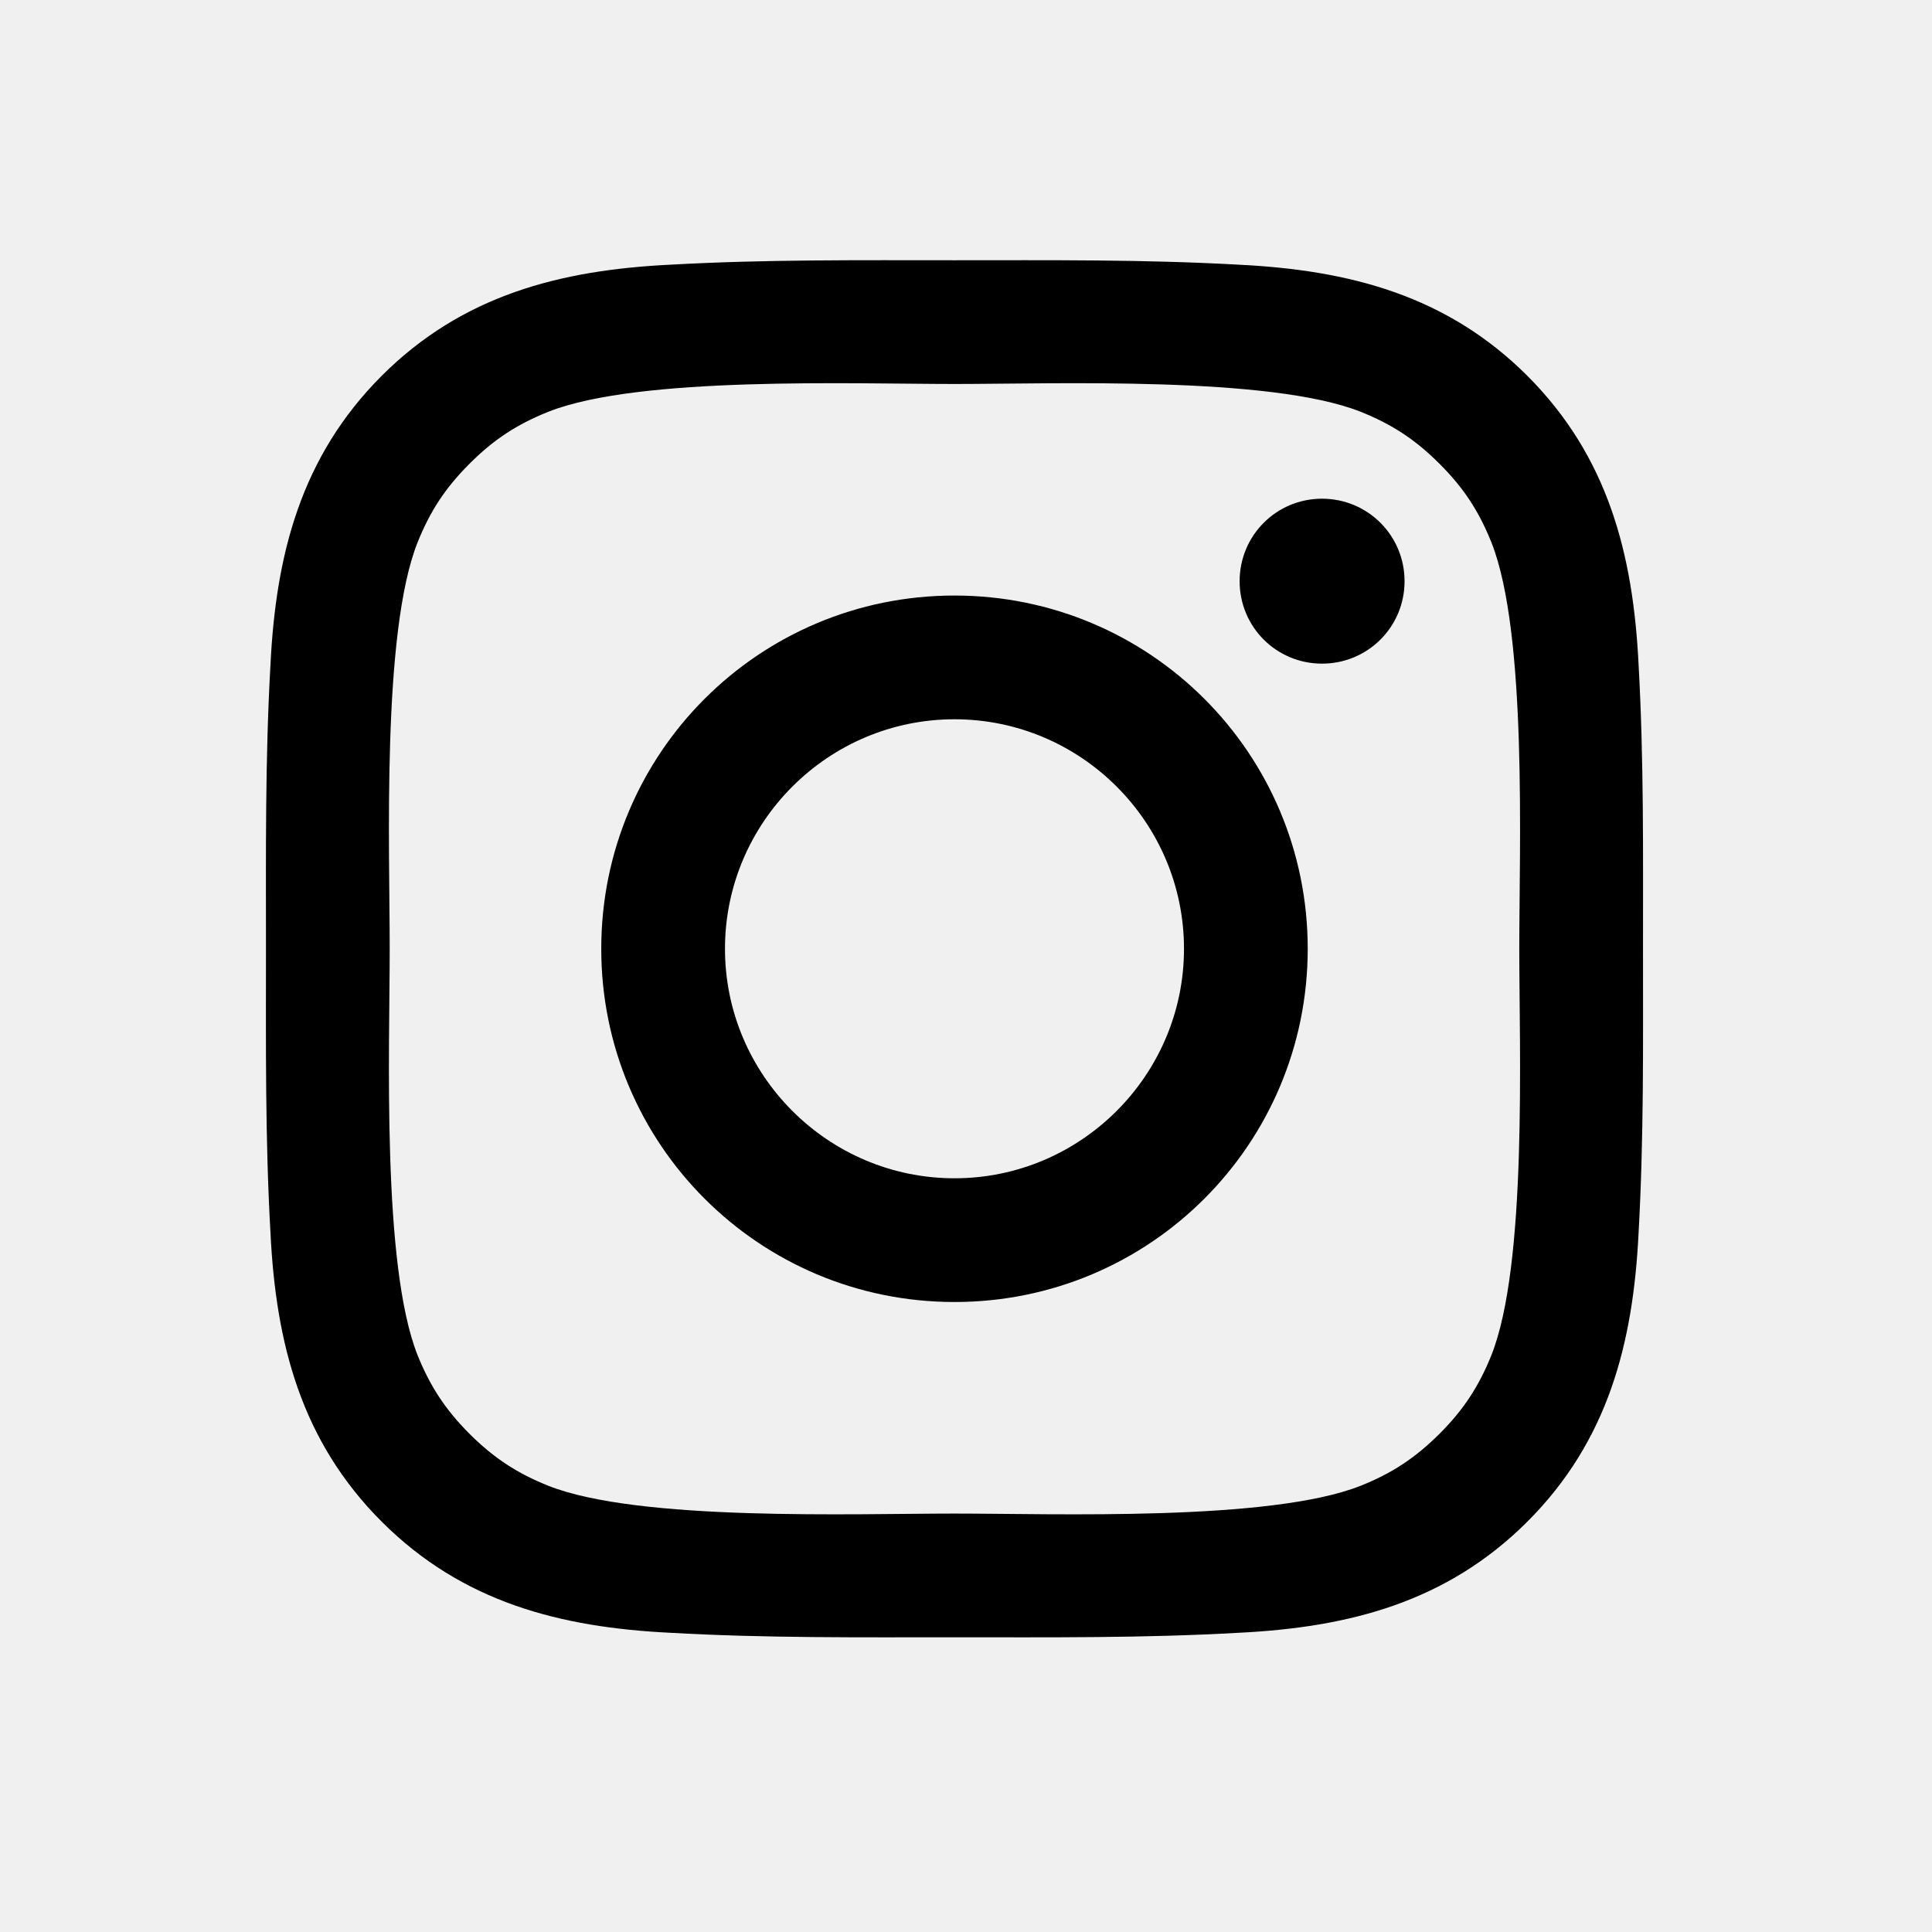
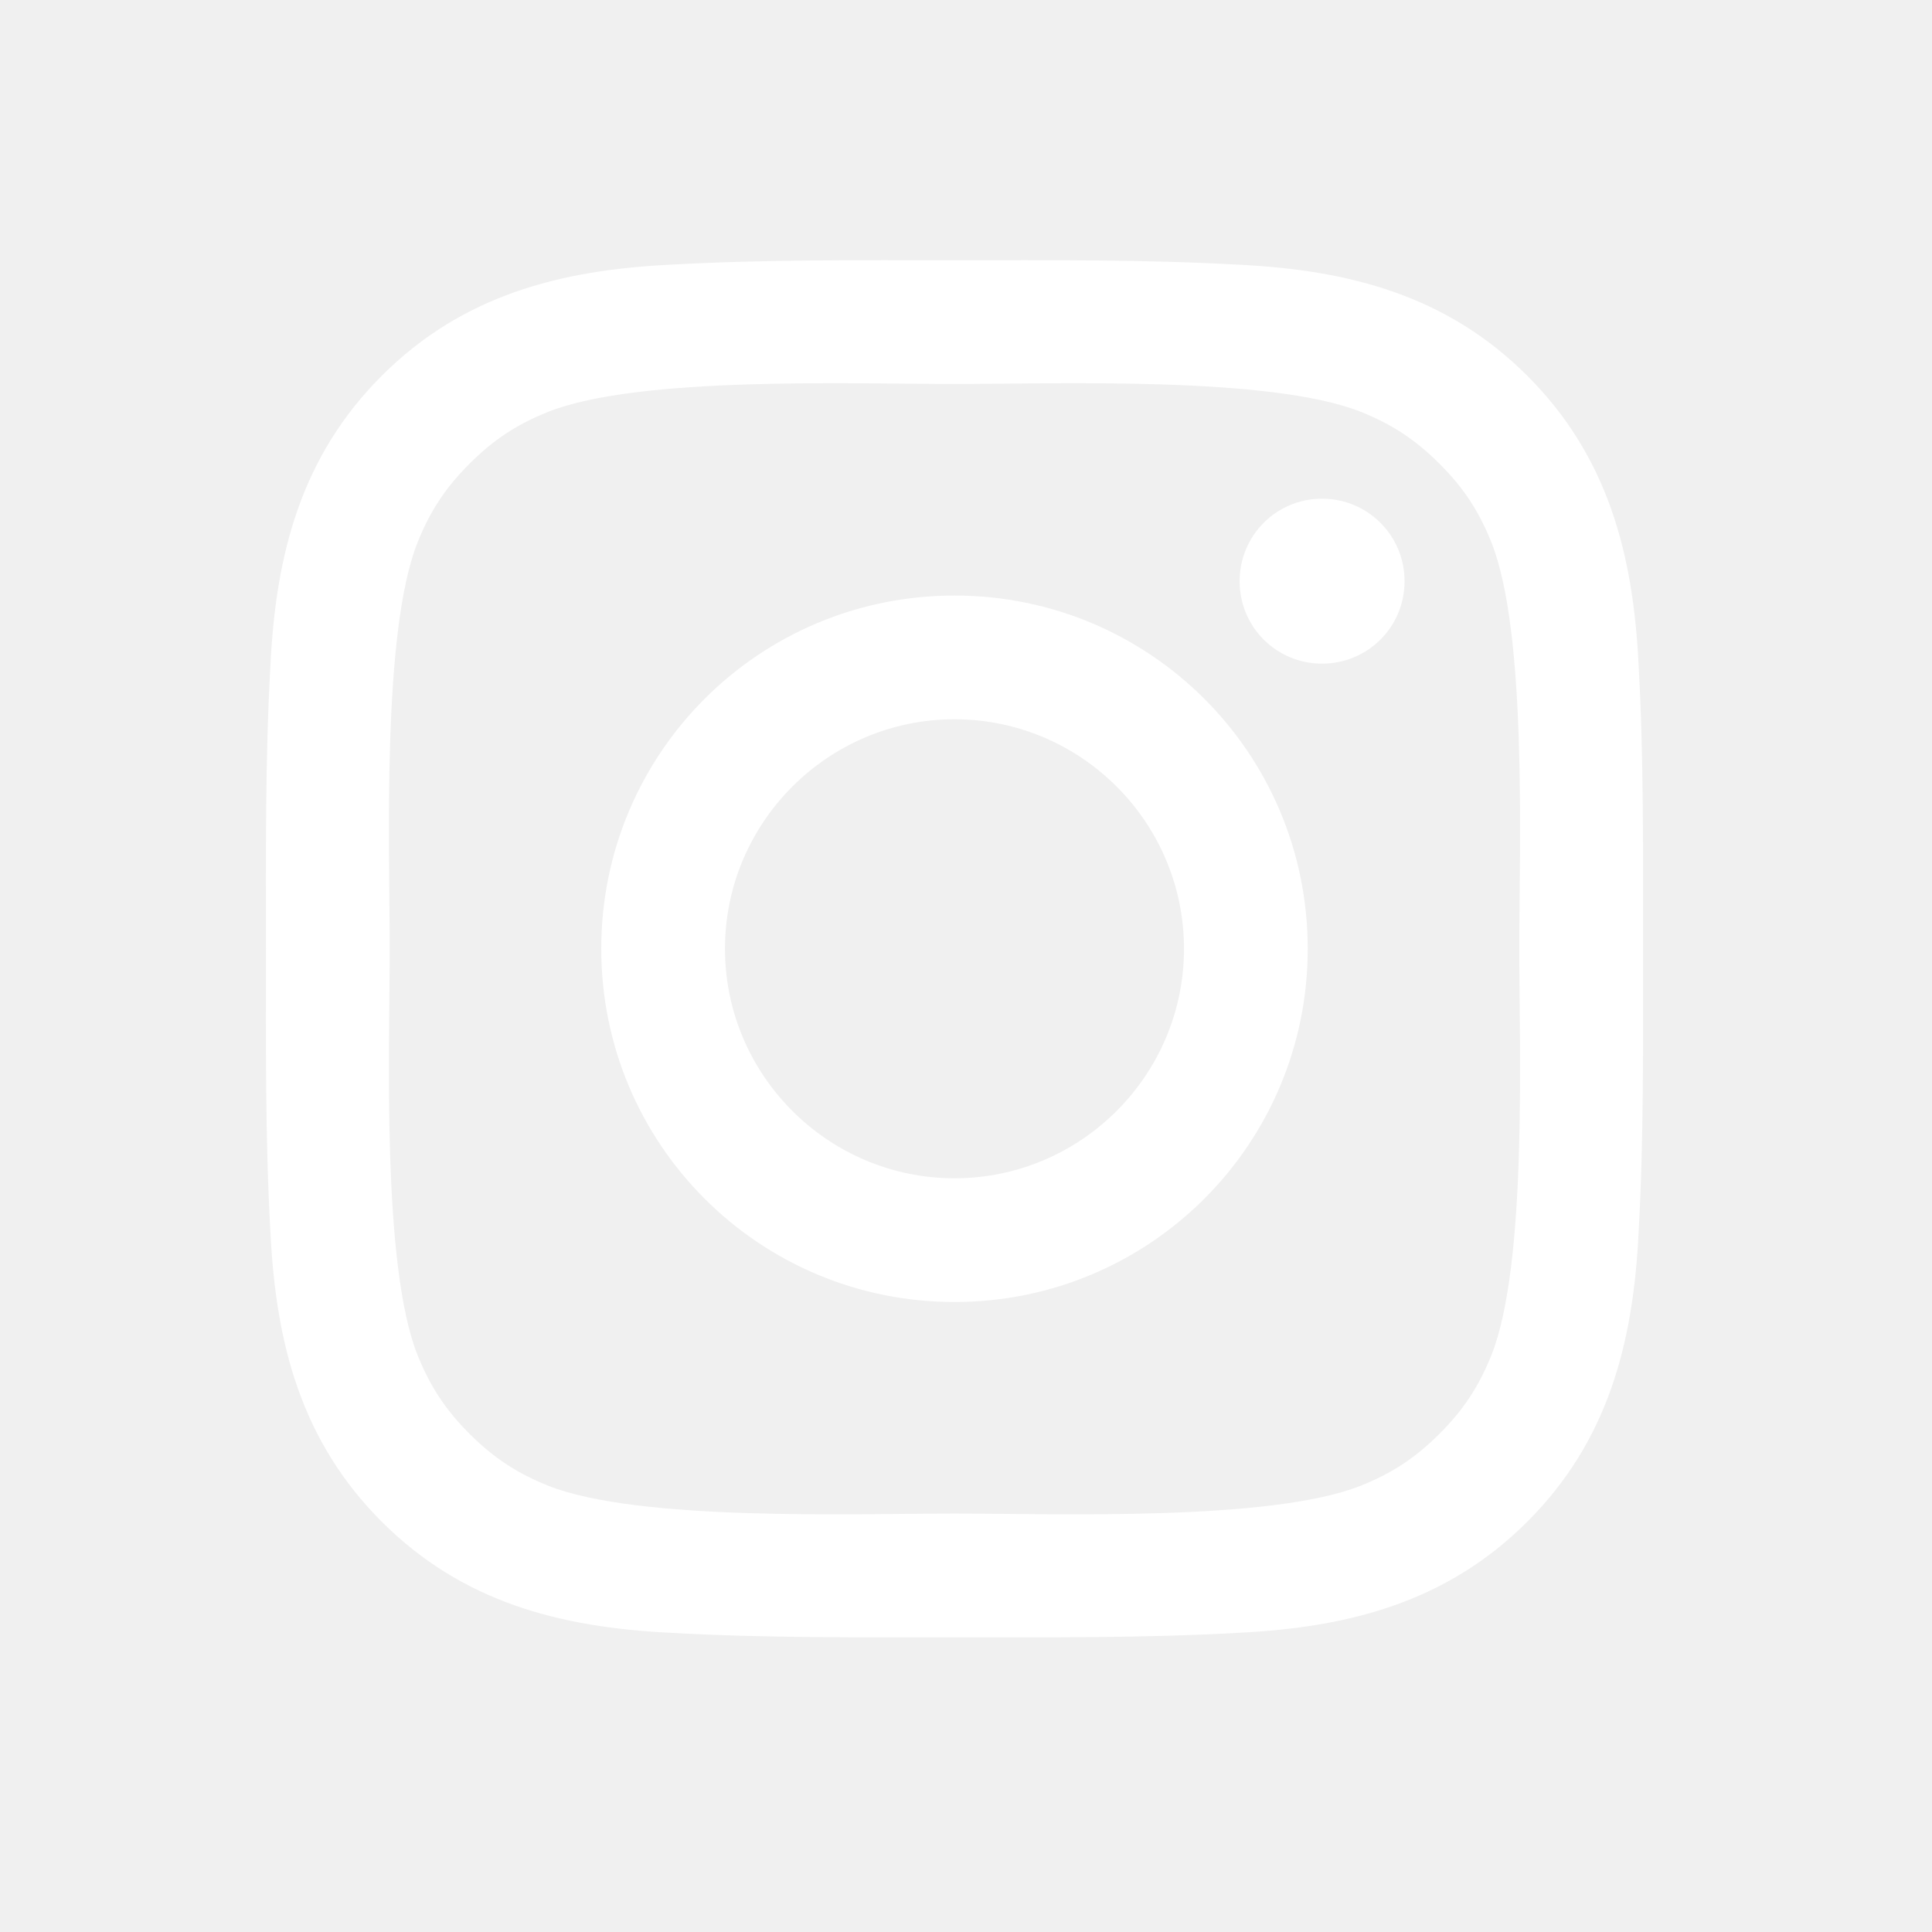
<svg xmlns="http://www.w3.org/2000/svg" width="24" height="24" viewBox="0 0 24 24" fill="none">
-   <path d="M14.708 11.786C14.708 10.215 13.428 8.935 11.857 8.935C10.287 8.935 9.006 10.215 9.006 11.786C9.006 13.356 10.287 14.637 11.857 14.637C13.428 14.637 14.708 13.356 14.708 11.786ZM16.245 11.786C16.245 14.213 14.285 16.174 11.857 16.174C9.429 16.174 7.469 14.213 7.469 11.786C7.469 9.358 9.429 7.398 11.857 7.398C14.285 7.398 16.245 9.358 16.245 11.786ZM17.448 7.22C17.448 7.788 16.991 8.244 16.423 8.244C15.855 8.244 15.399 7.788 15.399 7.22C15.399 6.652 15.855 6.195 16.423 6.195C16.991 6.195 17.448 6.652 17.448 7.22ZM11.857 4.77C10.61 4.77 7.937 4.669 6.812 5.115C6.422 5.271 6.133 5.46 5.832 5.761C5.532 6.061 5.342 6.351 5.186 6.741C4.741 7.866 4.841 10.538 4.841 11.786C4.841 13.033 4.741 15.706 5.186 16.831C5.342 17.22 5.532 17.51 5.832 17.811C6.133 18.111 6.422 18.301 6.812 18.457C7.937 18.902 10.61 18.802 11.857 18.802C13.104 18.802 15.777 18.902 16.902 18.457C17.292 18.301 17.581 18.111 17.882 17.811C18.183 17.51 18.372 17.22 18.528 16.831C18.974 15.706 18.873 13.033 18.873 11.786C18.873 10.538 18.974 7.866 18.528 6.741C18.372 6.351 18.183 6.061 17.882 5.761C17.581 5.46 17.292 5.271 16.902 5.115C15.777 4.669 13.104 4.77 11.857 4.77ZM20.41 11.786C20.41 12.966 20.421 14.136 20.355 15.316C20.288 16.686 19.976 17.9 18.974 18.902C17.971 19.904 16.757 20.216 15.387 20.283C14.207 20.35 13.038 20.339 11.857 20.339C10.677 20.339 9.507 20.35 8.327 20.283C6.957 20.216 5.743 19.904 4.741 18.902C3.739 17.9 3.427 16.686 3.36 15.316C3.293 14.136 3.304 12.966 3.304 11.786C3.304 10.605 3.293 9.436 3.36 8.255C3.427 6.886 3.739 5.672 4.741 4.669C5.743 3.667 6.957 3.355 8.327 3.288C9.507 3.222 10.677 3.233 11.857 3.233C13.038 3.233 14.207 3.222 15.387 3.288C16.757 3.355 17.971 3.667 18.974 4.669C19.976 5.672 20.288 6.886 20.355 8.255C20.421 9.436 20.41 10.605 20.41 11.786Z" fill="black" />
+   <path d="M14.708 11.786C14.708 10.215 13.428 8.935 11.857 8.935C10.287 8.935 9.006 10.215 9.006 11.786C9.006 13.356 10.287 14.637 11.857 14.637C13.428 14.637 14.708 13.356 14.708 11.786ZM16.245 11.786C16.245 14.213 14.285 16.174 11.857 16.174C9.429 16.174 7.469 14.213 7.469 11.786C7.469 9.358 9.429 7.398 11.857 7.398C14.285 7.398 16.245 9.358 16.245 11.786ZM17.448 7.22C17.448 7.788 16.991 8.244 16.423 8.244C15.855 8.244 15.399 7.788 15.399 7.22C15.399 6.652 15.855 6.195 16.423 6.195C16.991 6.195 17.448 6.652 17.448 7.22ZM11.857 4.77C10.61 4.77 7.937 4.669 6.812 5.115C6.422 5.271 6.133 5.46 5.832 5.761C5.532 6.061 5.342 6.351 5.186 6.741C4.741 7.866 4.841 10.538 4.841 11.786C4.841 13.033 4.741 15.706 5.186 16.831C5.342 17.22 5.532 17.51 5.832 17.811C6.133 18.111 6.422 18.301 6.812 18.457C7.937 18.902 10.61 18.802 11.857 18.802C13.104 18.802 15.777 18.902 16.902 18.457C17.292 18.301 17.581 18.111 17.882 17.811C18.183 17.51 18.372 17.22 18.528 16.831C18.974 15.706 18.873 13.033 18.873 11.786C18.873 10.538 18.974 7.866 18.528 6.741C18.372 6.351 18.183 6.061 17.882 5.761C17.581 5.46 17.292 5.271 16.902 5.115C15.777 4.669 13.104 4.77 11.857 4.77ZM20.41 11.786C20.41 12.966 20.421 14.136 20.355 15.316C20.288 16.686 19.976 17.9 18.974 18.902C17.971 19.904 16.757 20.216 15.387 20.283C14.207 20.35 13.038 20.339 11.857 20.339C10.677 20.339 9.507 20.35 8.327 20.283C6.957 20.216 5.743 19.904 4.741 18.902C3.739 17.9 3.427 16.686 3.36 15.316C3.293 14.136 3.304 12.966 3.304 11.786C3.304 10.605 3.293 9.436 3.36 8.255C3.427 6.886 3.739 5.672 4.741 4.669C5.743 3.667 6.957 3.355 8.327 3.288C9.507 3.222 10.677 3.233 11.857 3.233C13.038 3.233 14.207 3.222 15.387 3.288C16.757 3.355 17.971 3.667 18.974 4.669C19.976 5.672 20.288 6.886 20.355 8.255C20.421 9.436 20.41 10.605 20.41 11.786Z" fill="#FFFFFF" />
</svg>
